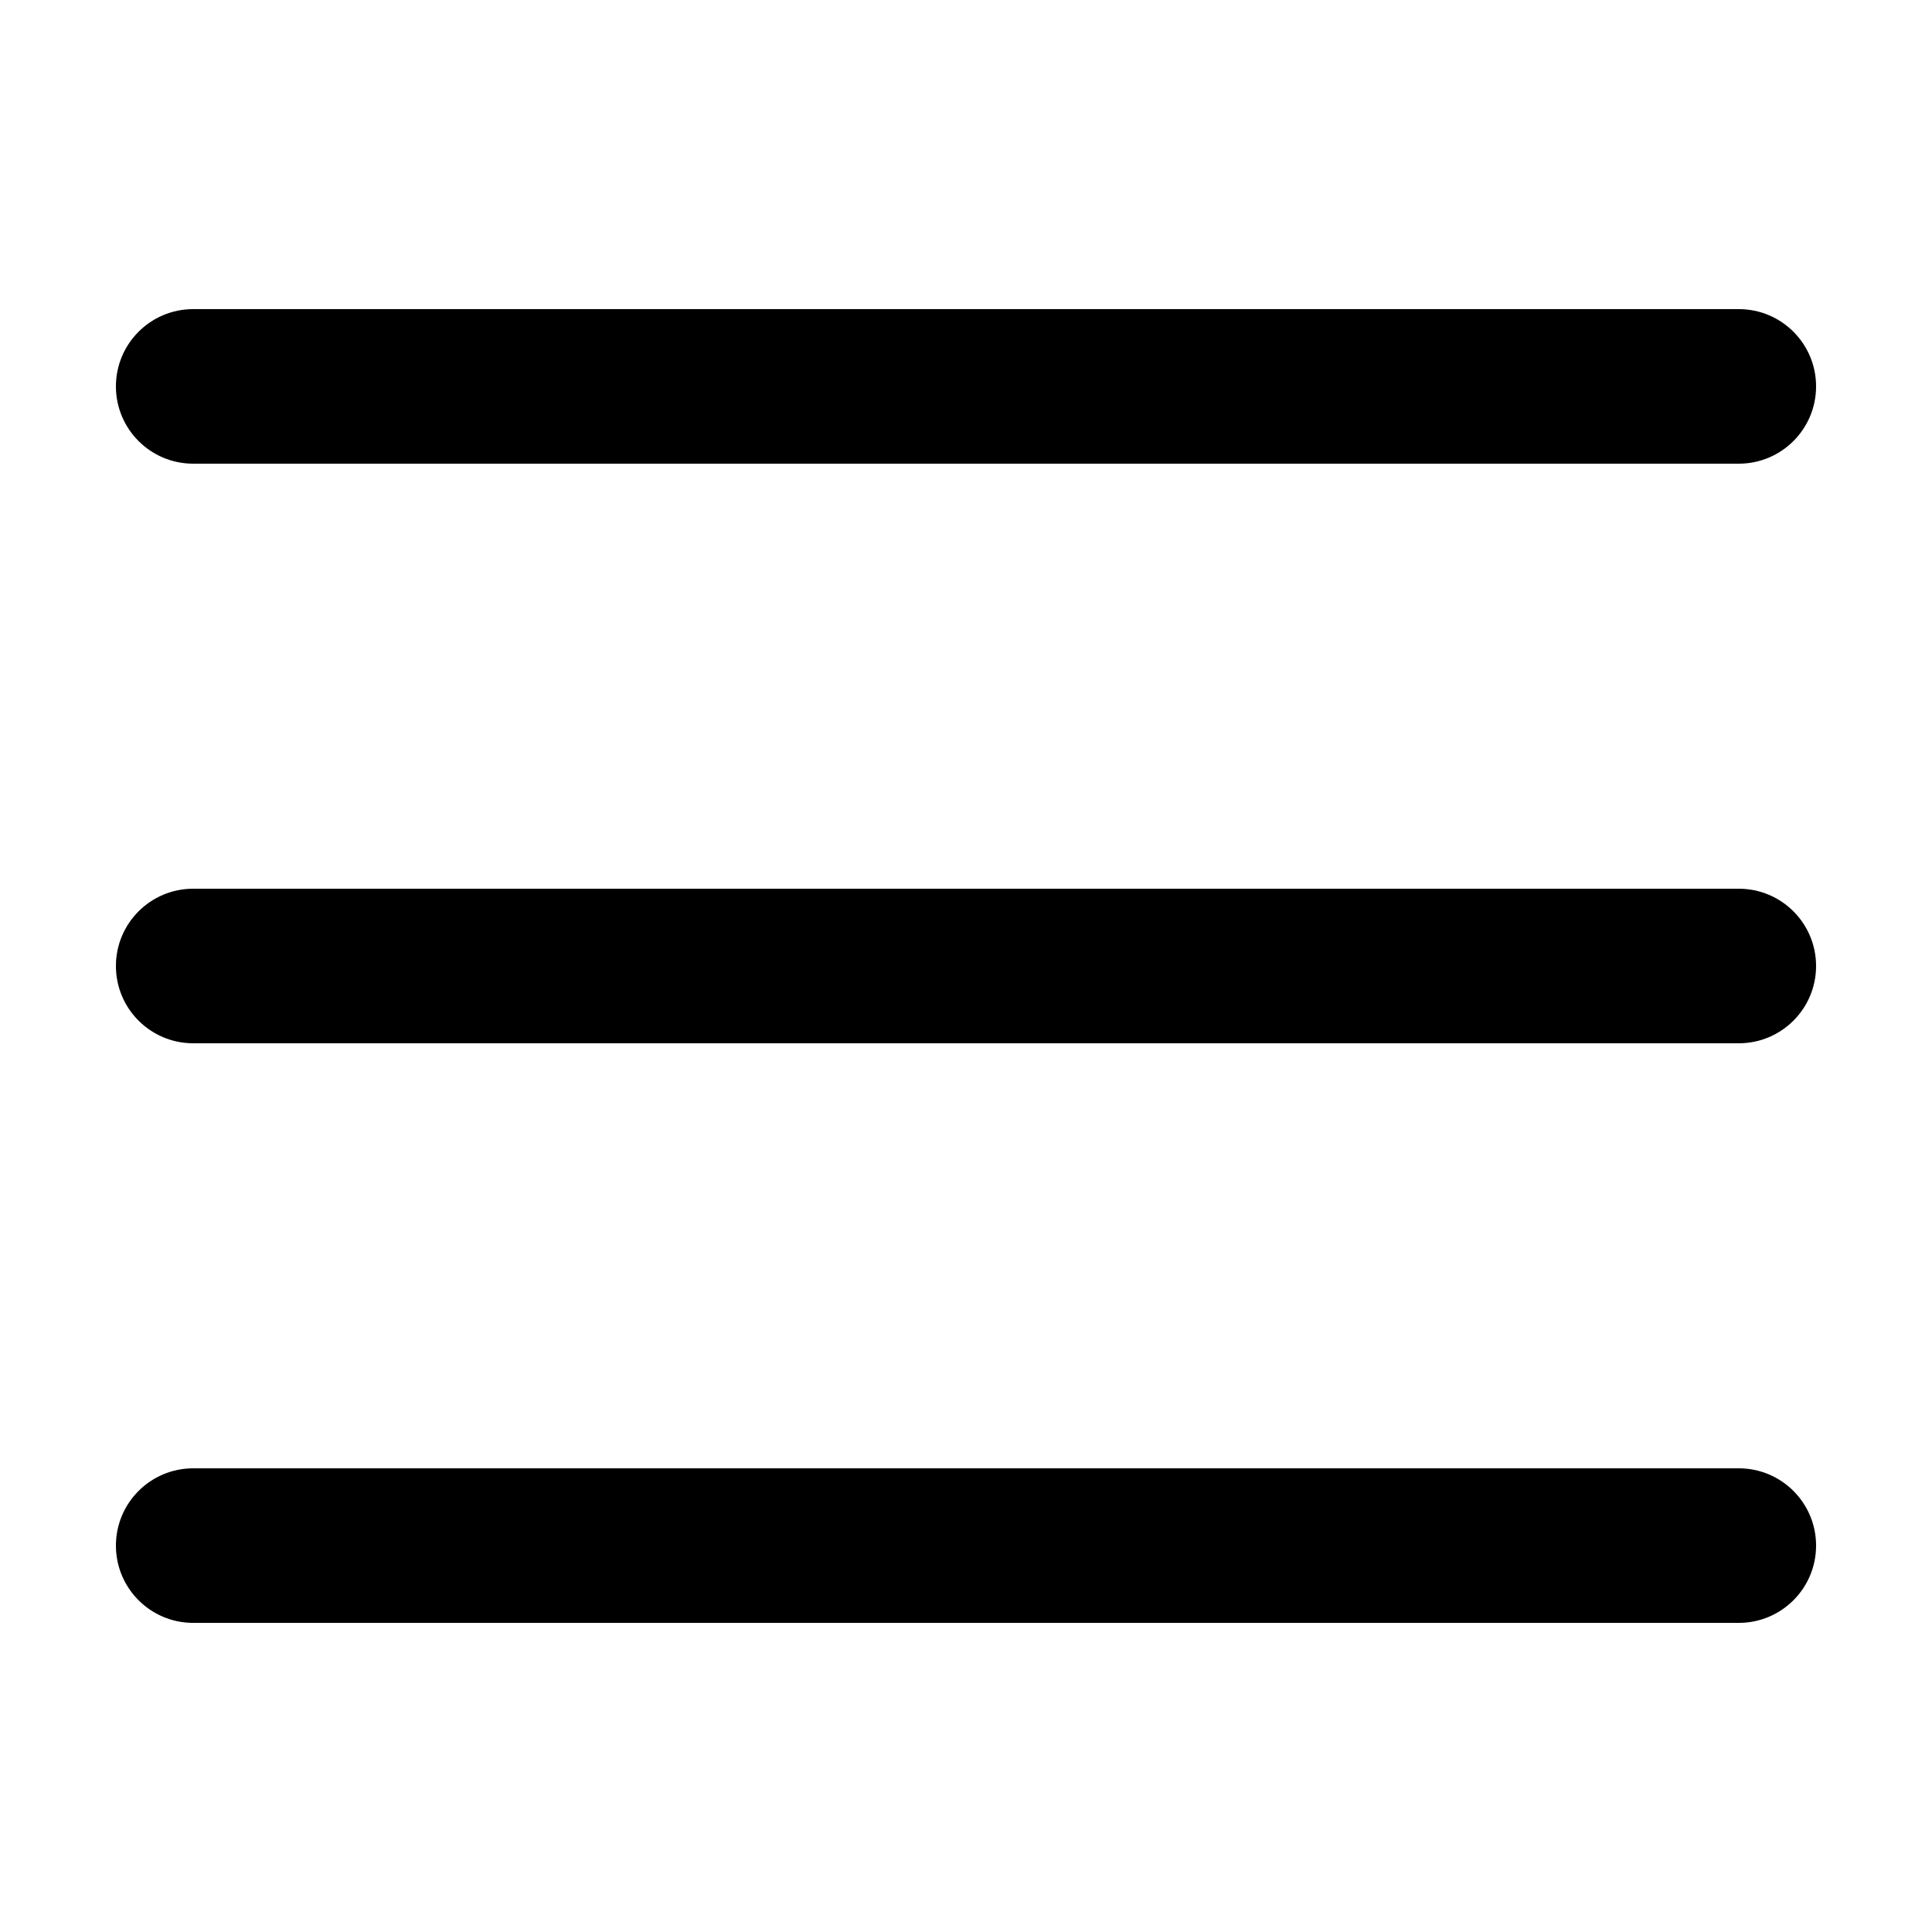
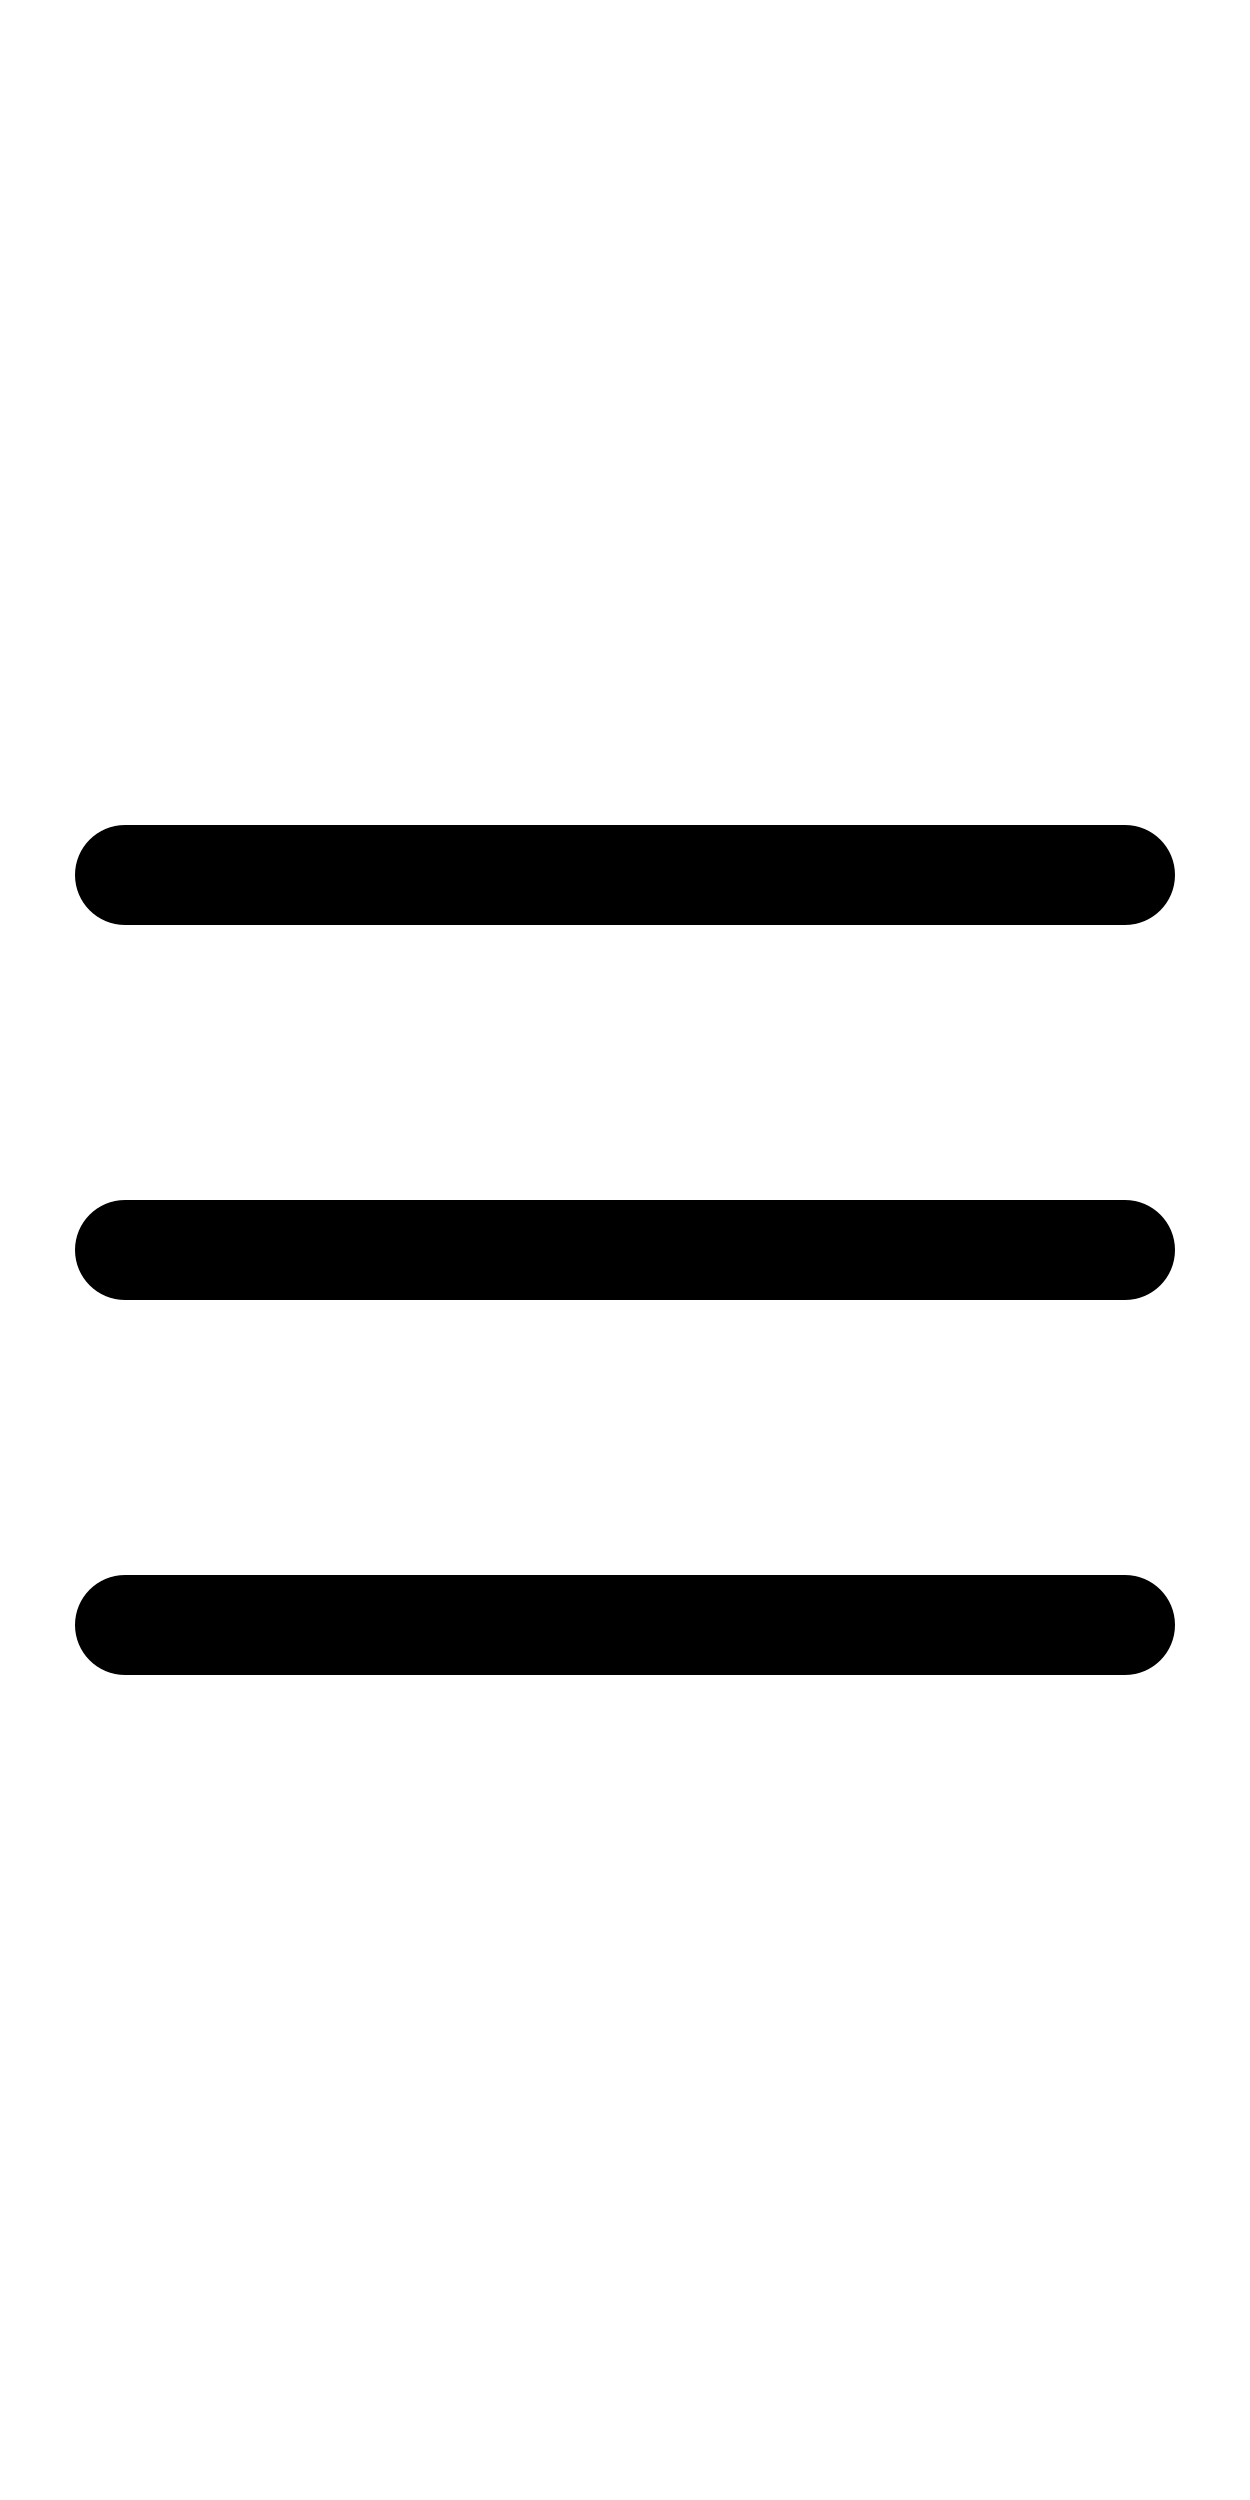
- <svg xmlns="http://www.w3.org/2000/svg" viewBox="0 0 50 50" width="50px" height="50px">
+ <svg xmlns="http://www.w3.org/2000/svg" viewBox="0 0 50 50" width="25px" height="50px">
  <path d="M 5 8 A 2 2 0 1 0 5 12 L 45 12 A 2 2 0 1 0 45 8 L 5 8 z M 5 23 A 2 2 0 1 0 5 27 L 45 27 A 2 2 0 1 0 45 23 L 5 23 z M 5 38 A 2 2 0 1 0 5 42 L 45 42 A 2 2 0 1 0 45 38 L 5 38 z" />
</svg>
